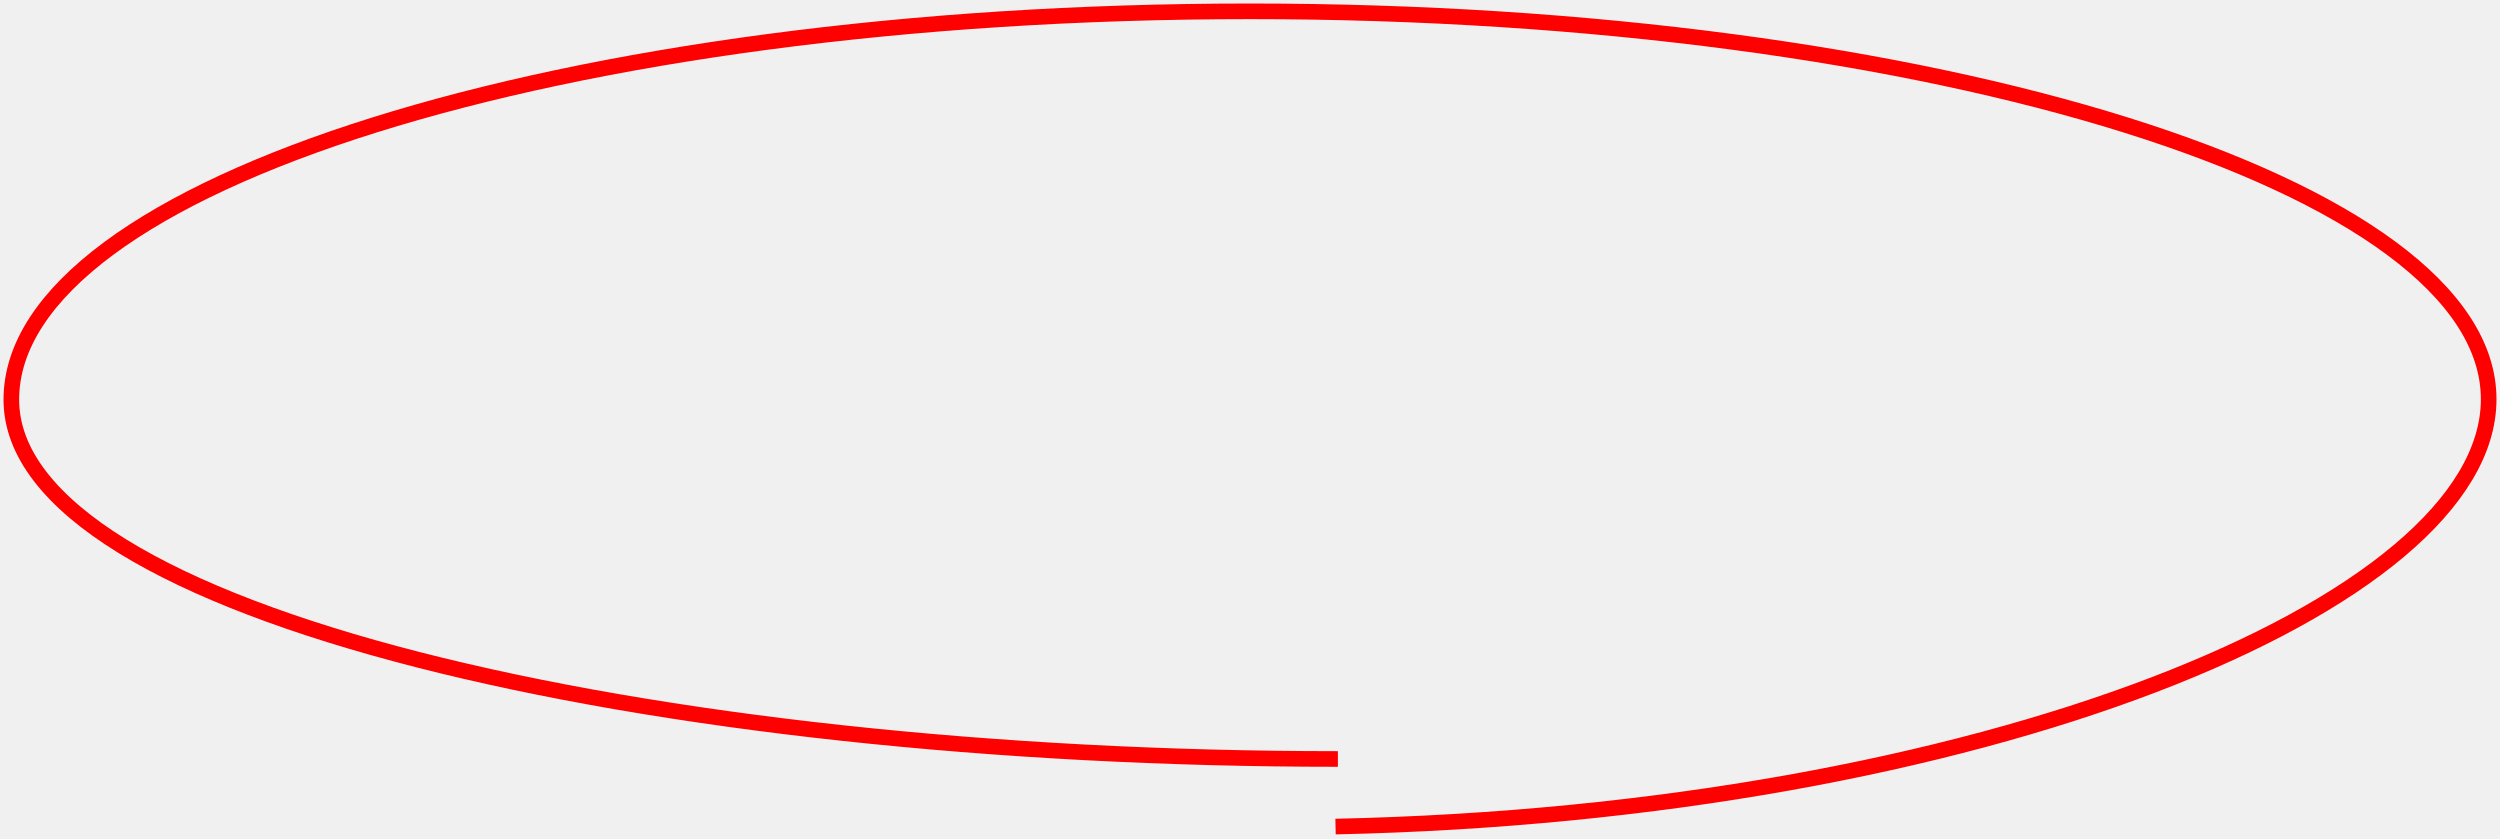
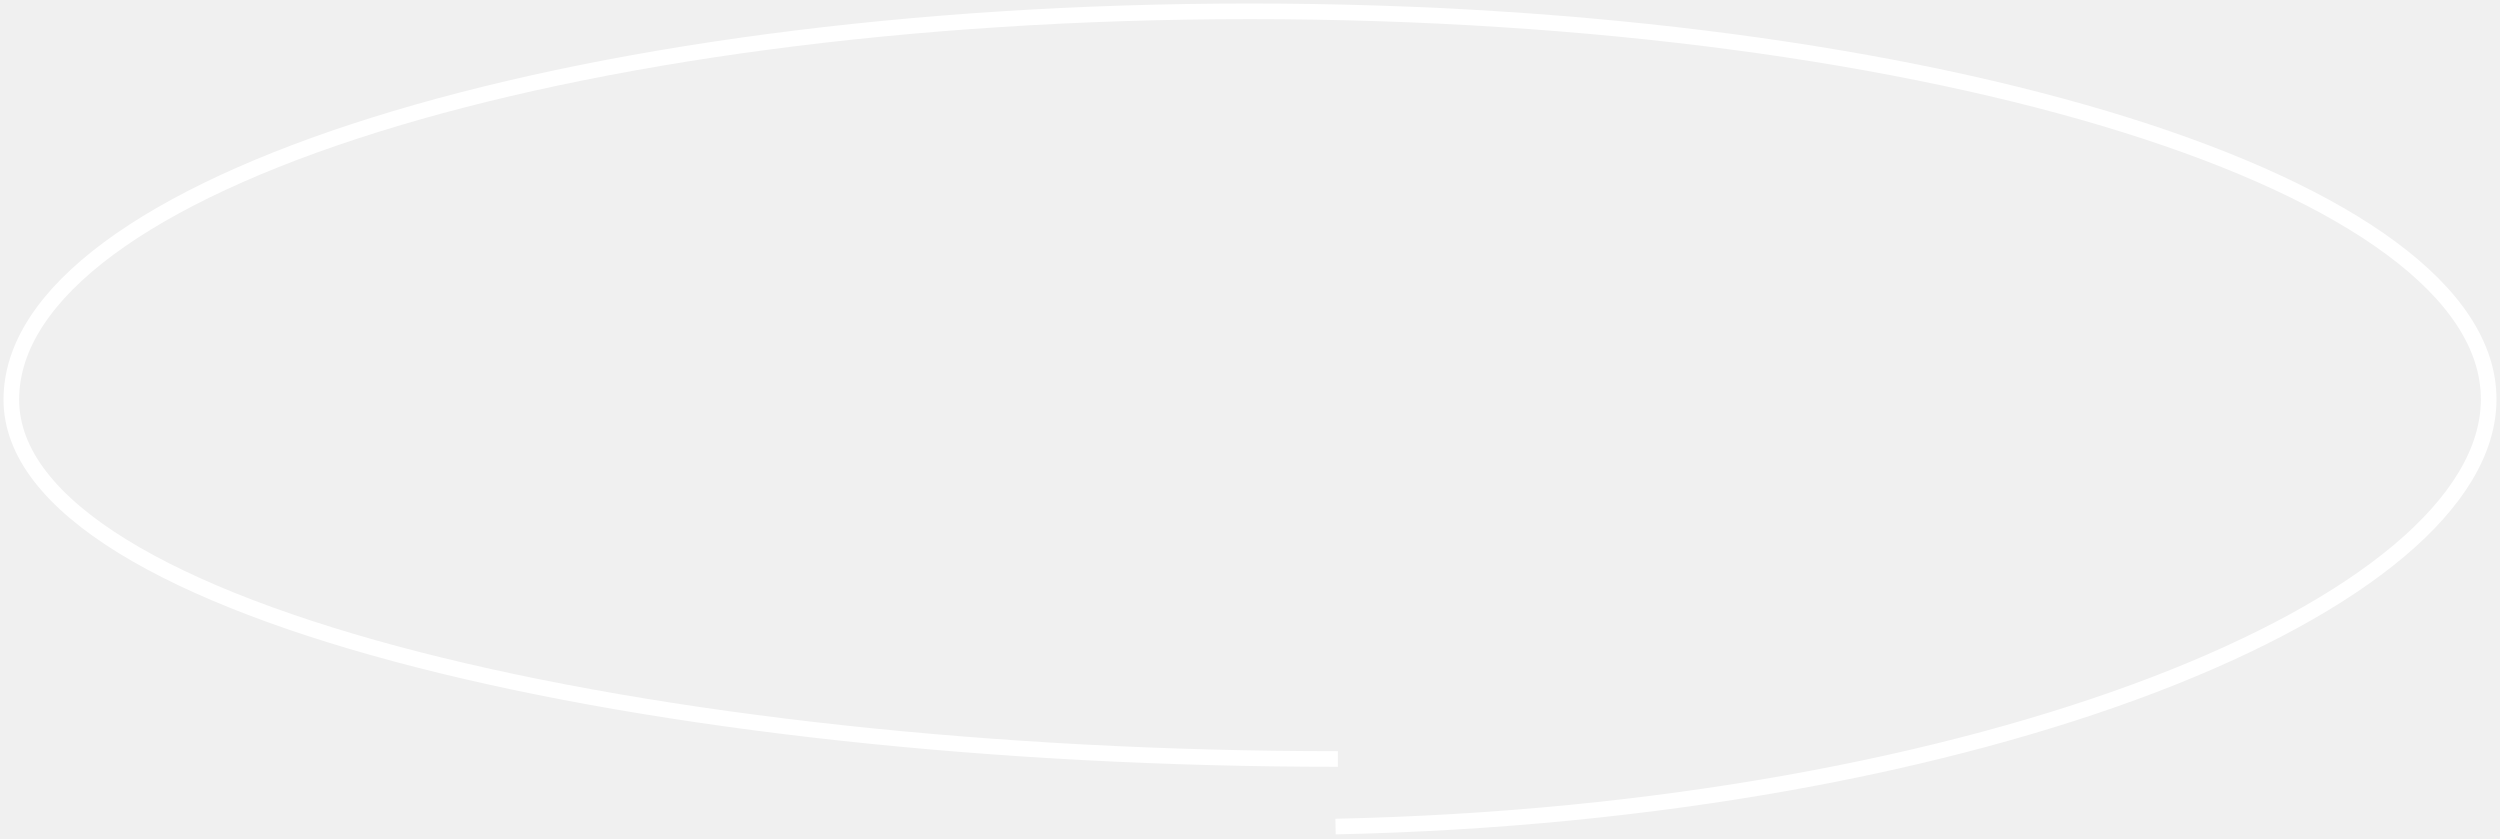
<svg xmlns="http://www.w3.org/2000/svg" xmlns:xlink="http://www.w3.org/1999/xlink" version="1.1" id="Layer_1" x="0px" y="0px" viewBox="0 0 640 214.6" style="enable-background:new 0 0 640 214.6;" xml:space="preserve">
  <style type="text/css">
- 	.st0{clip-path:url(#SVGID_2_);fill:none;stroke:#FF0000;stroke-width:4;}
+ 	.st0{clip-path:url(#SVGID_2_);fill:none;stroke:#FFFFFF;stroke-width:4;}
</style>
  <g>
    <defs>
      <rect id="SVGID_1_" width="640" height="214.6" />
    </defs>
    <clipPath id="SVGID_2_">
      <use xlink:href="#SVGID_1_" style="overflow:visible;" />
    </clipPath>
    <path class="st0" d="M341.9,211.6c164.9-3.5,295.2-56.8,295.2-109.4c0-54.8-142-99.3-317.1-99.3C144.9,2.9,2.9,47.4,2.9,102.3   s164.5,92,339.6,92" />
  </g>
</svg>
